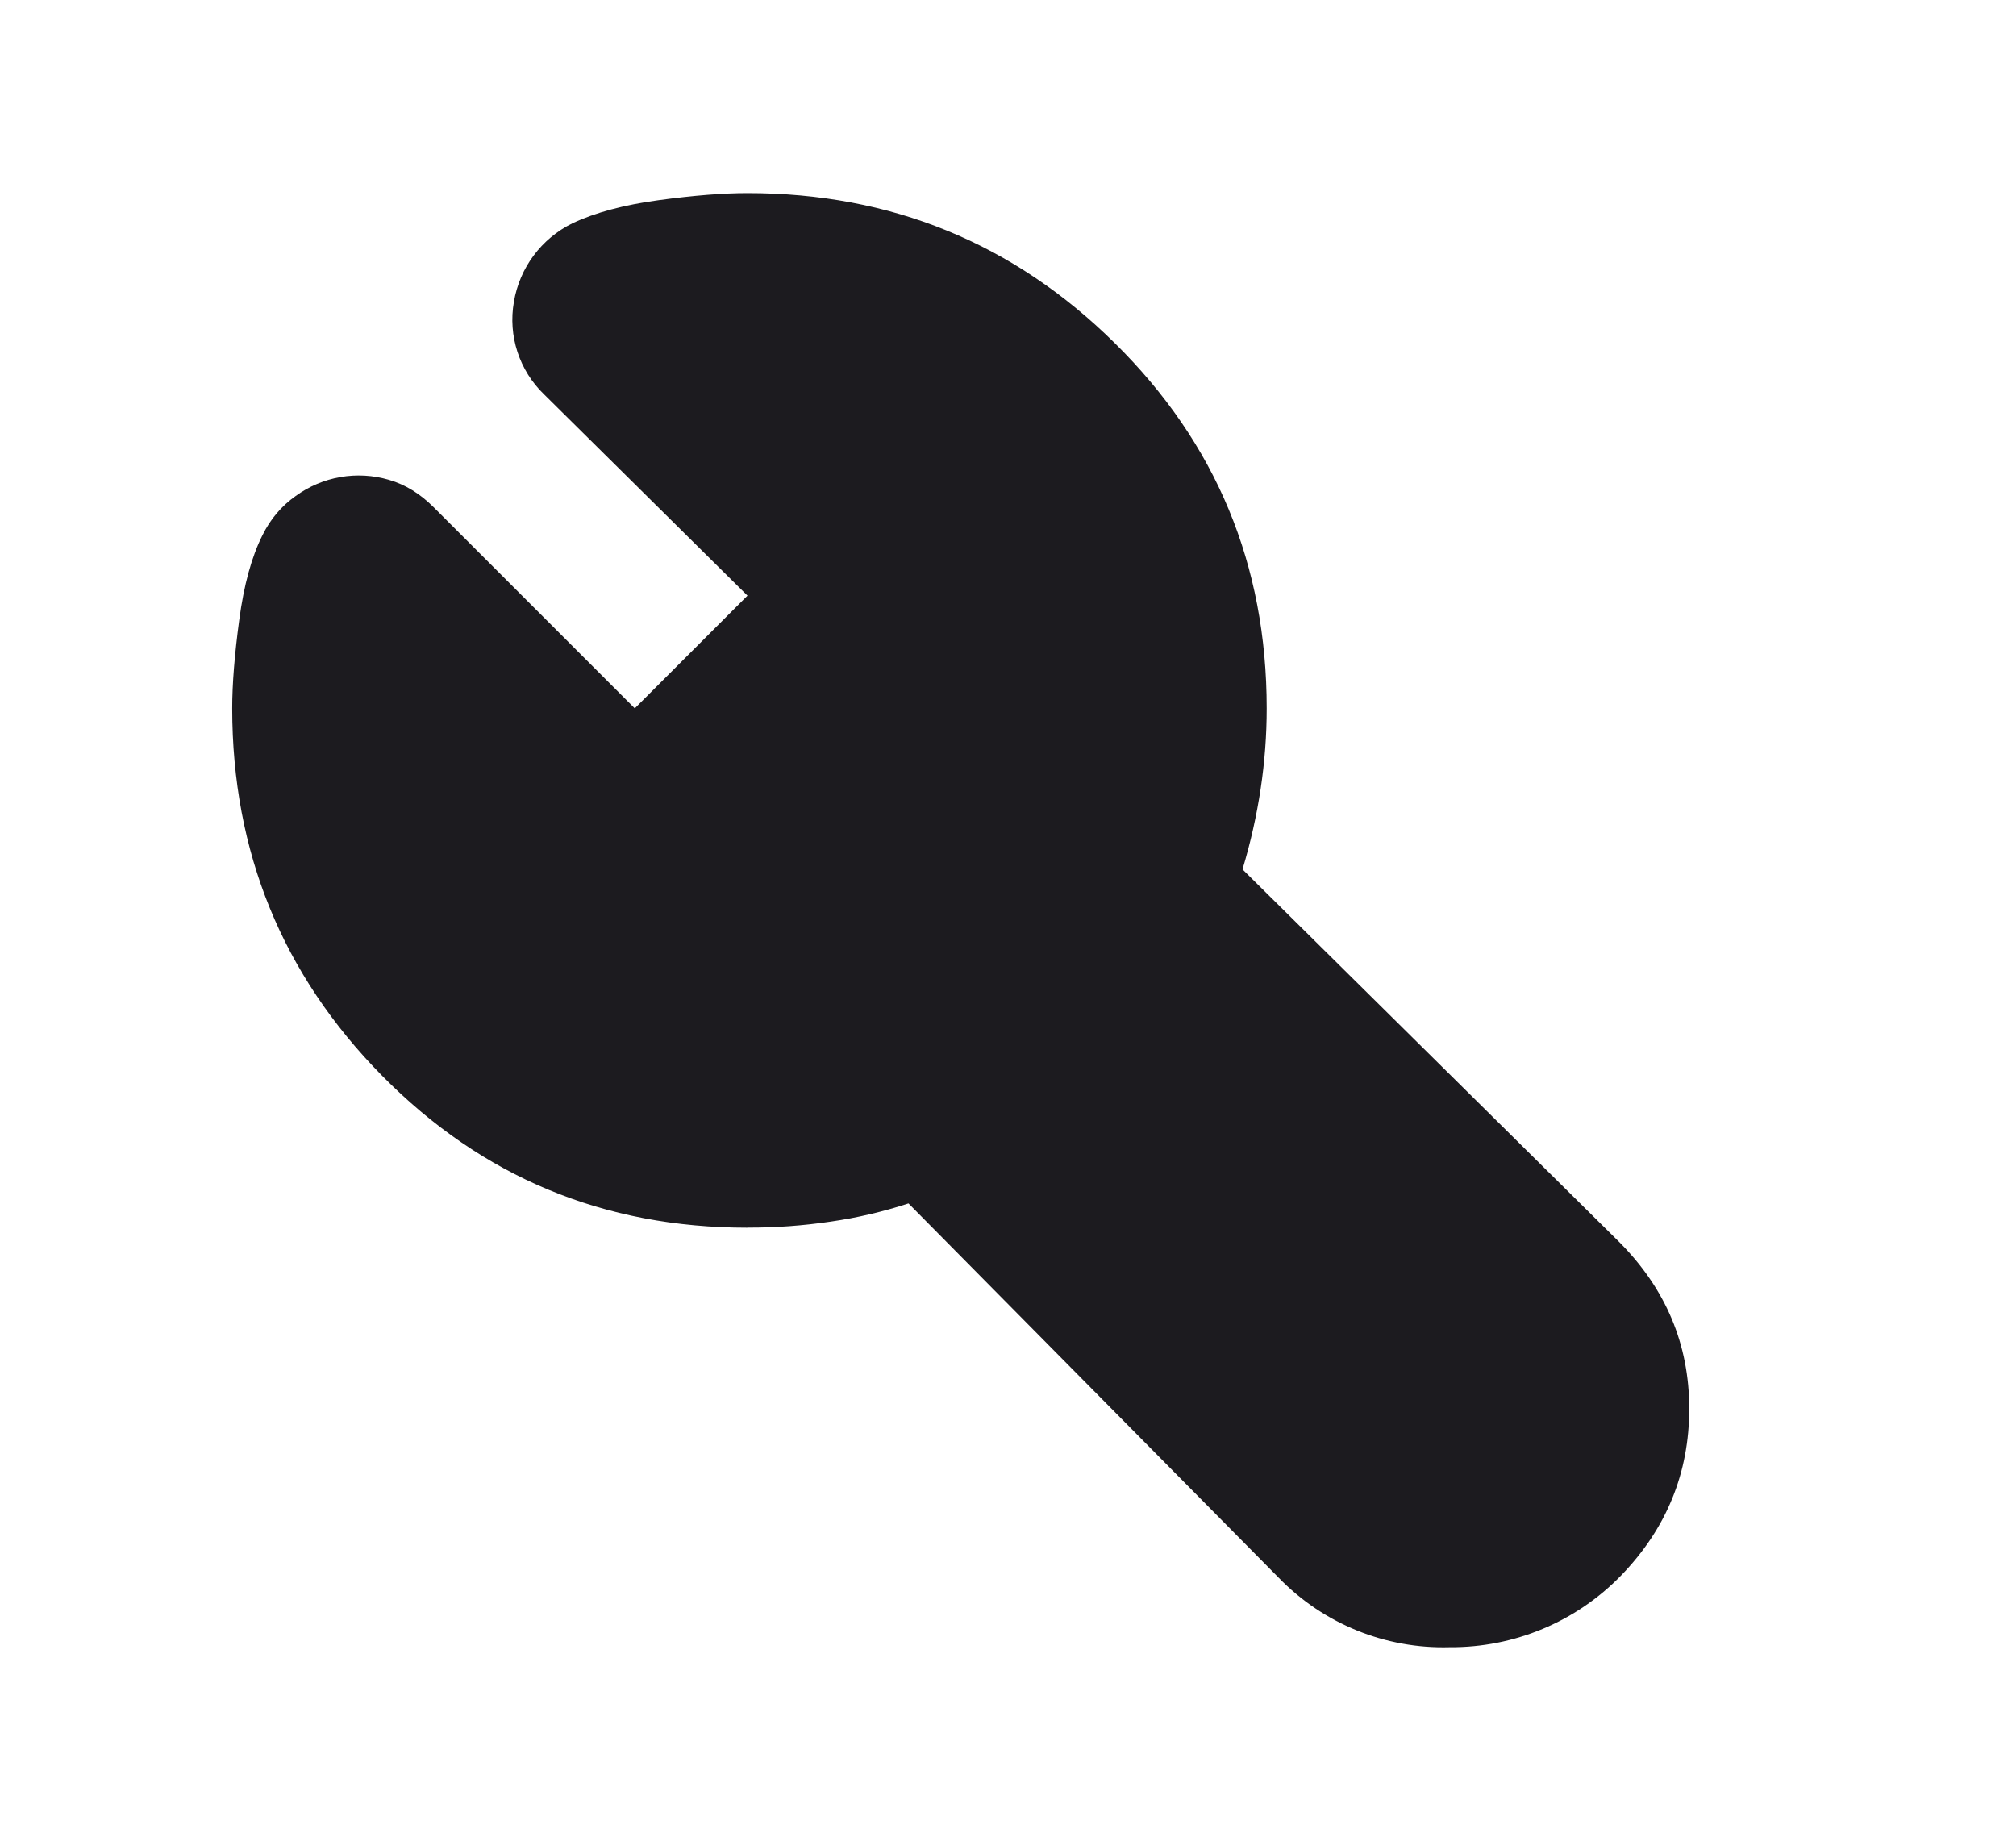
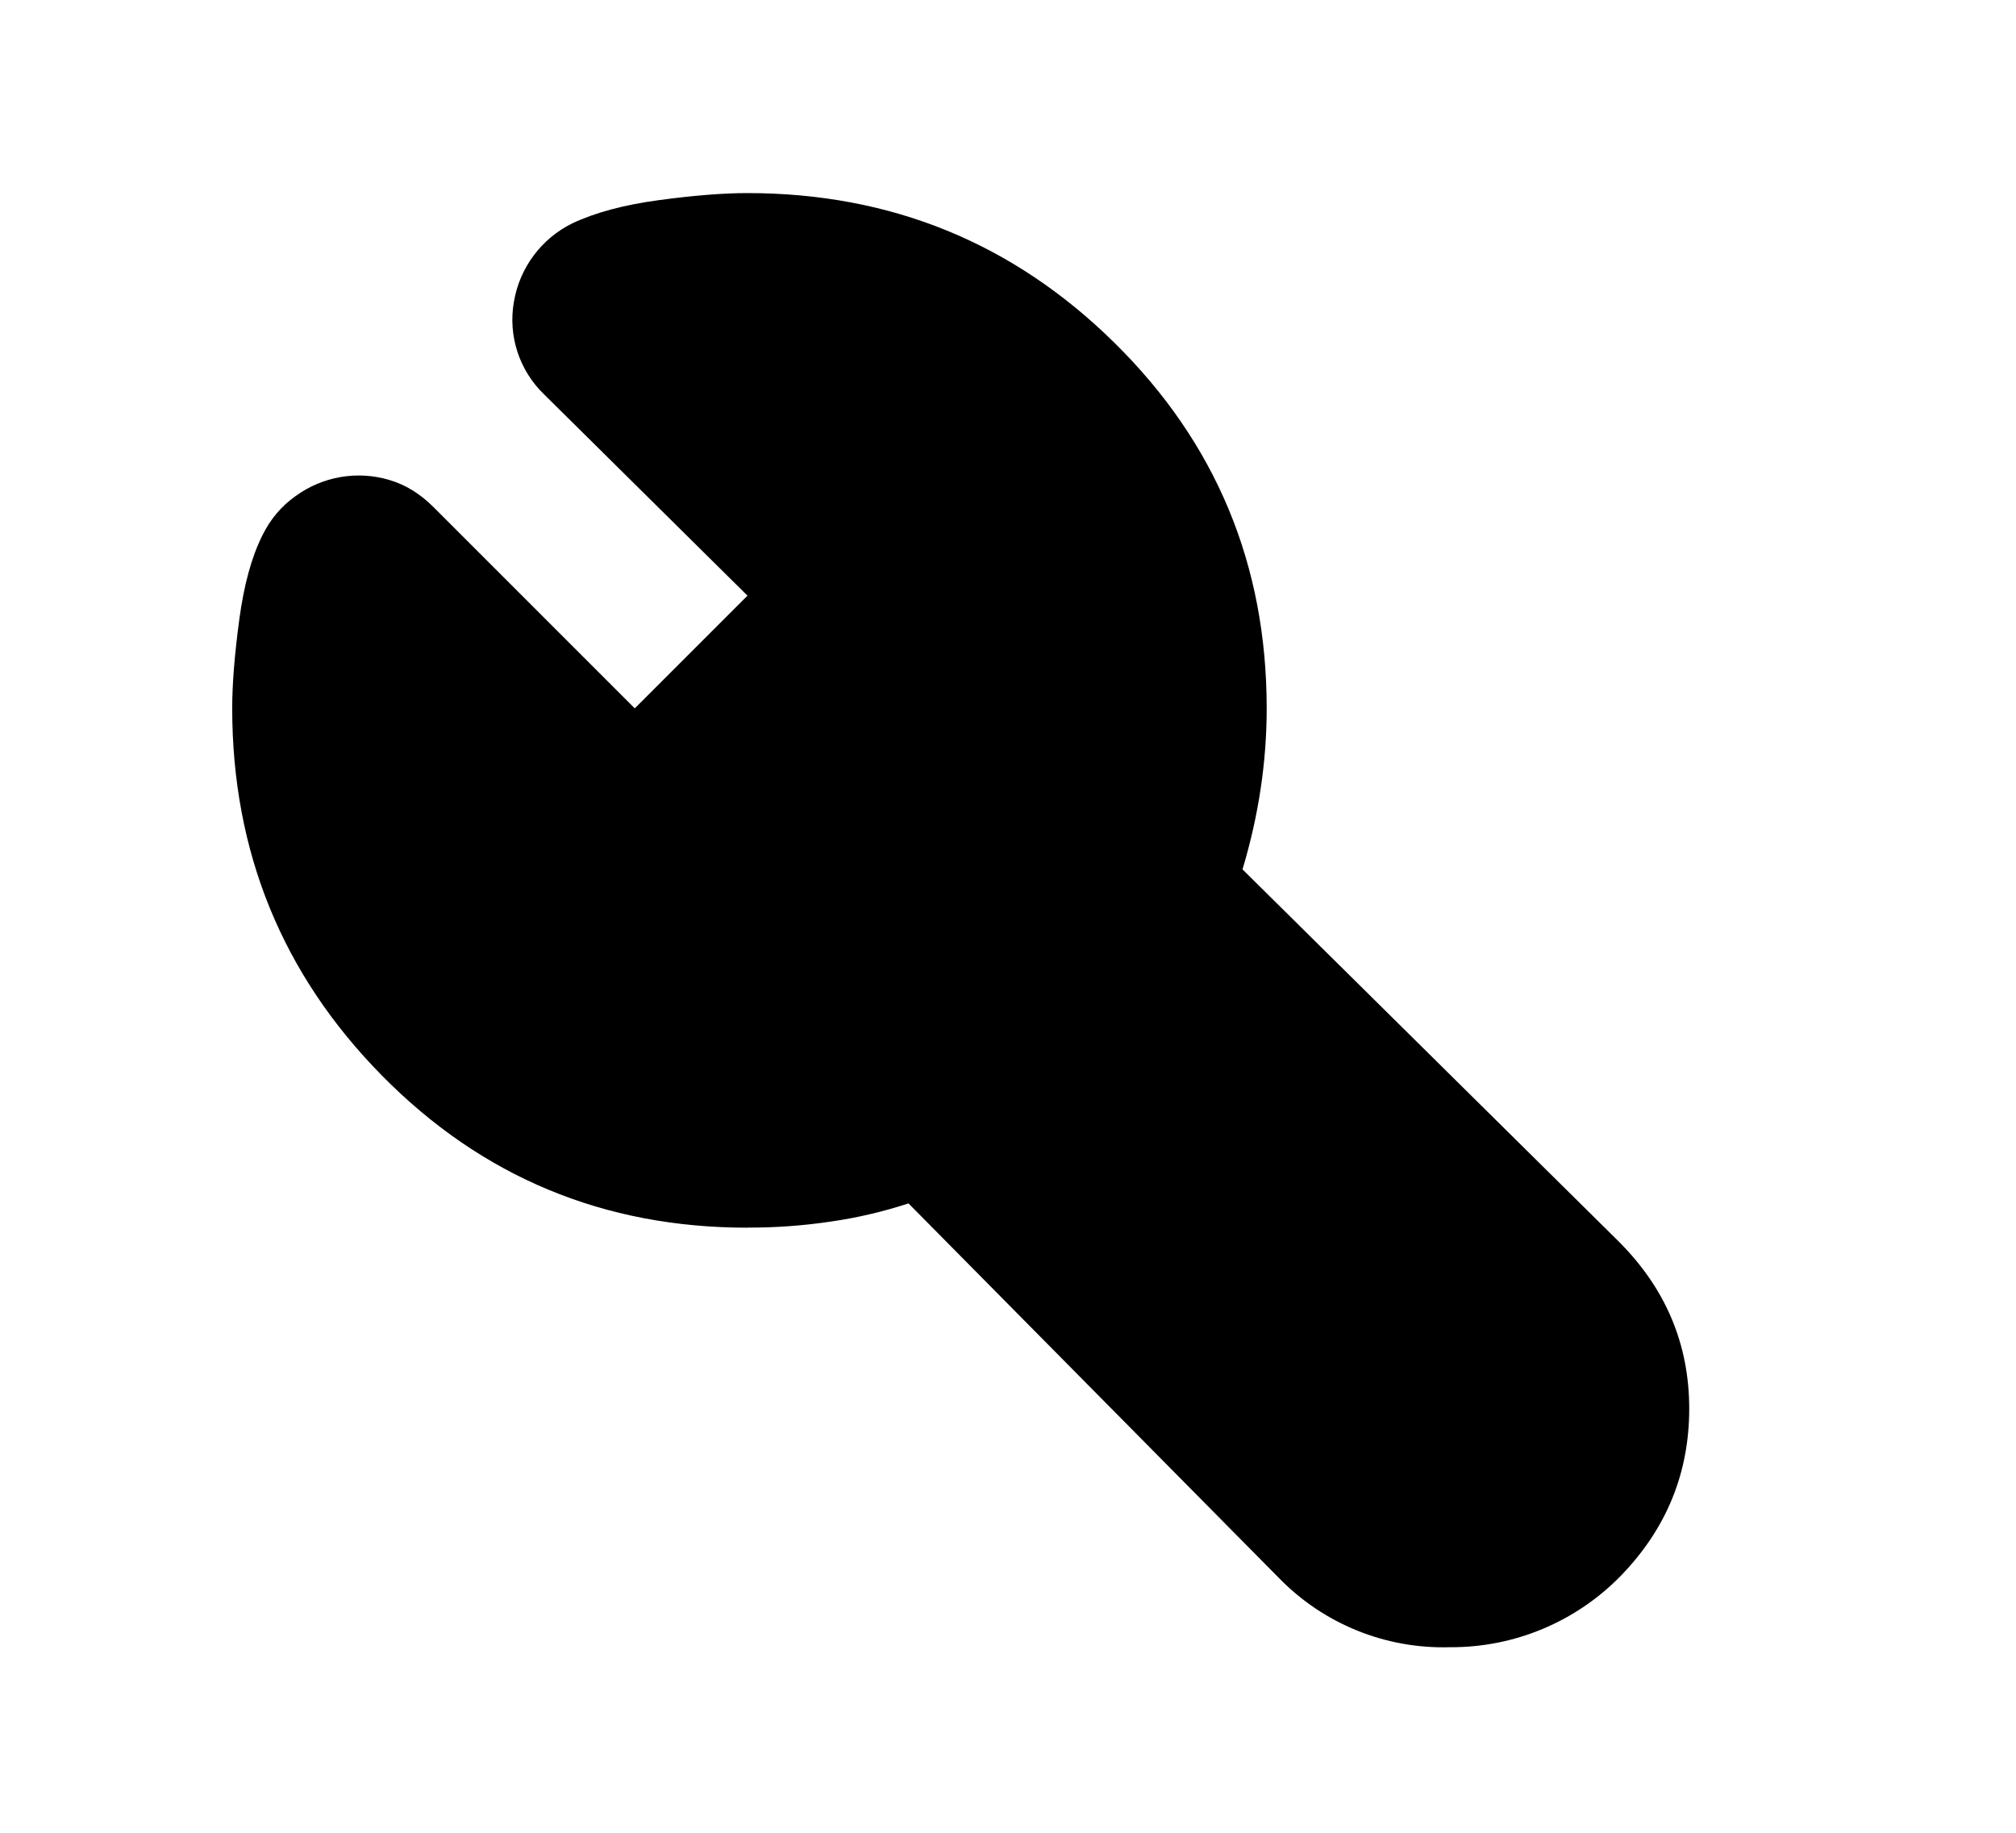
<svg xmlns="http://www.w3.org/2000/svg" width="22" height="20" fill="none" viewBox="0 0 22 20">
  <mask id="a" width="22" height="22" x="0" y="0" maskUnits="userSpaceOnUse" style="mask-type:alpha">
-     <path fill="#d9d9d9" d="M.25 0h21.083v21.083H.25z" />
+     <path fill="currentColor" d="M.25 0h21.083v21.083H.25z" />
  </mask>
  <g mask="url(#a)">
-     <path fill="#1c1b1f" d="M8.156 13.397q-2.35 0-3.986-1.658Q2.535 10.08 2.534 7.73q0-.396.077-.967.076-.57.253-.922.13-.264.362-.428a1.17 1.17 0 0 1 1.021-.176q.264.077.483.296l2.197 2.197 1.23-1.23-2.219-2.196a1.13 1.13 0 0 1-.33-1.01 1.17 1.17 0 0 1 .638-.857q.373-.176.944-.253.57-.077.966-.077 2.35 0 4.008 1.636 1.659 1.636 1.659 3.987 0 .438-.066.878t-.198.879l4.107 4.062q.768.769.768 1.823t-.746 1.823a2.58 2.58 0 0 1-1.867.78 2.5 2.5 0 0 1-1.867-.758l-4.04-4.085a5 5 0 0 1-.846.198 6 6 0 0 1-.912.066" />
+     <path fill="currentColor" d="M8.156 13.397q-2.35 0-3.986-1.658Q2.535 10.08 2.534 7.73q0-.396.077-.967.076-.57.253-.922.13-.264.362-.428a1.17 1.17 0 0 1 1.021-.176q.264.077.483.296l2.197 2.197 1.23-1.23-2.219-2.196a1.13 1.13 0 0 1-.33-1.01 1.17 1.17 0 0 1 .638-.857q.373-.176.944-.253.57-.077.966-.077 2.35 0 4.008 1.636 1.659 1.636 1.659 3.987 0 .438-.066.878t-.198.879l4.107 4.062q.768.769.768 1.823t-.746 1.823a2.58 2.58 0 0 1-1.867.78 2.5 2.5 0 0 1-1.867-.758l-4.04-4.085a5 5 0 0 1-.846.198 6 6 0 0 1-.912.066" />
  </g>
</svg>
